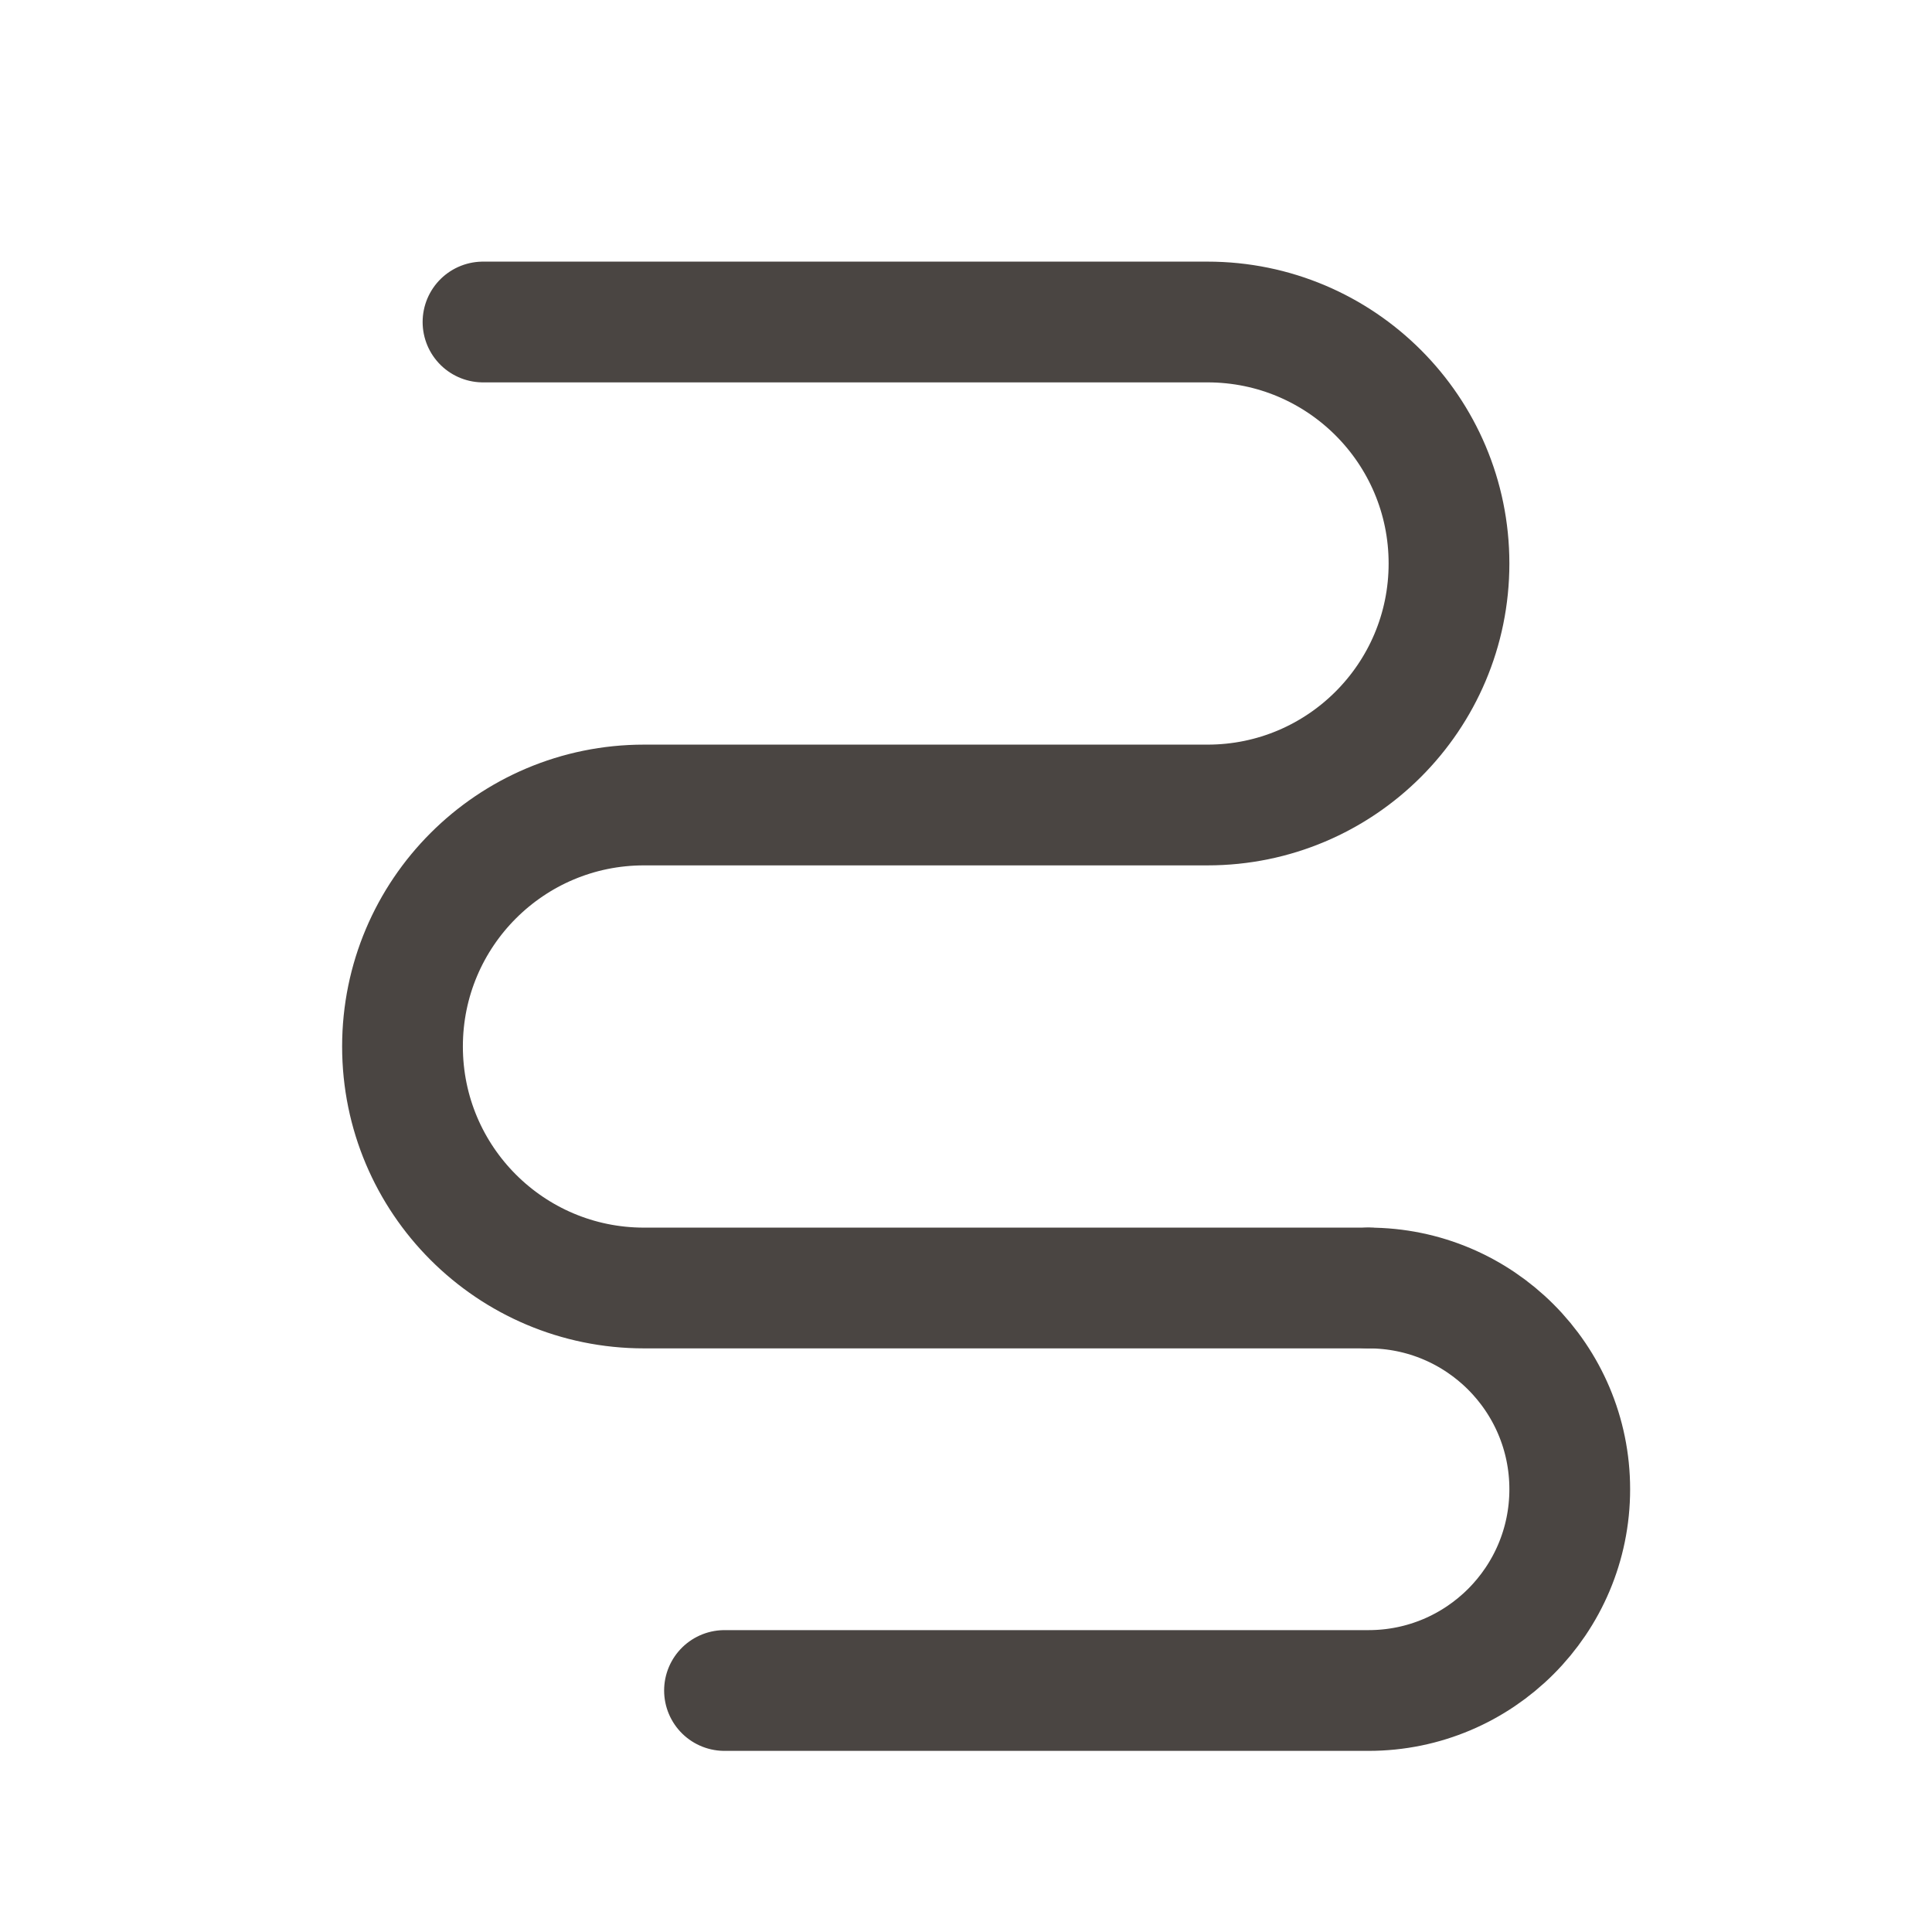
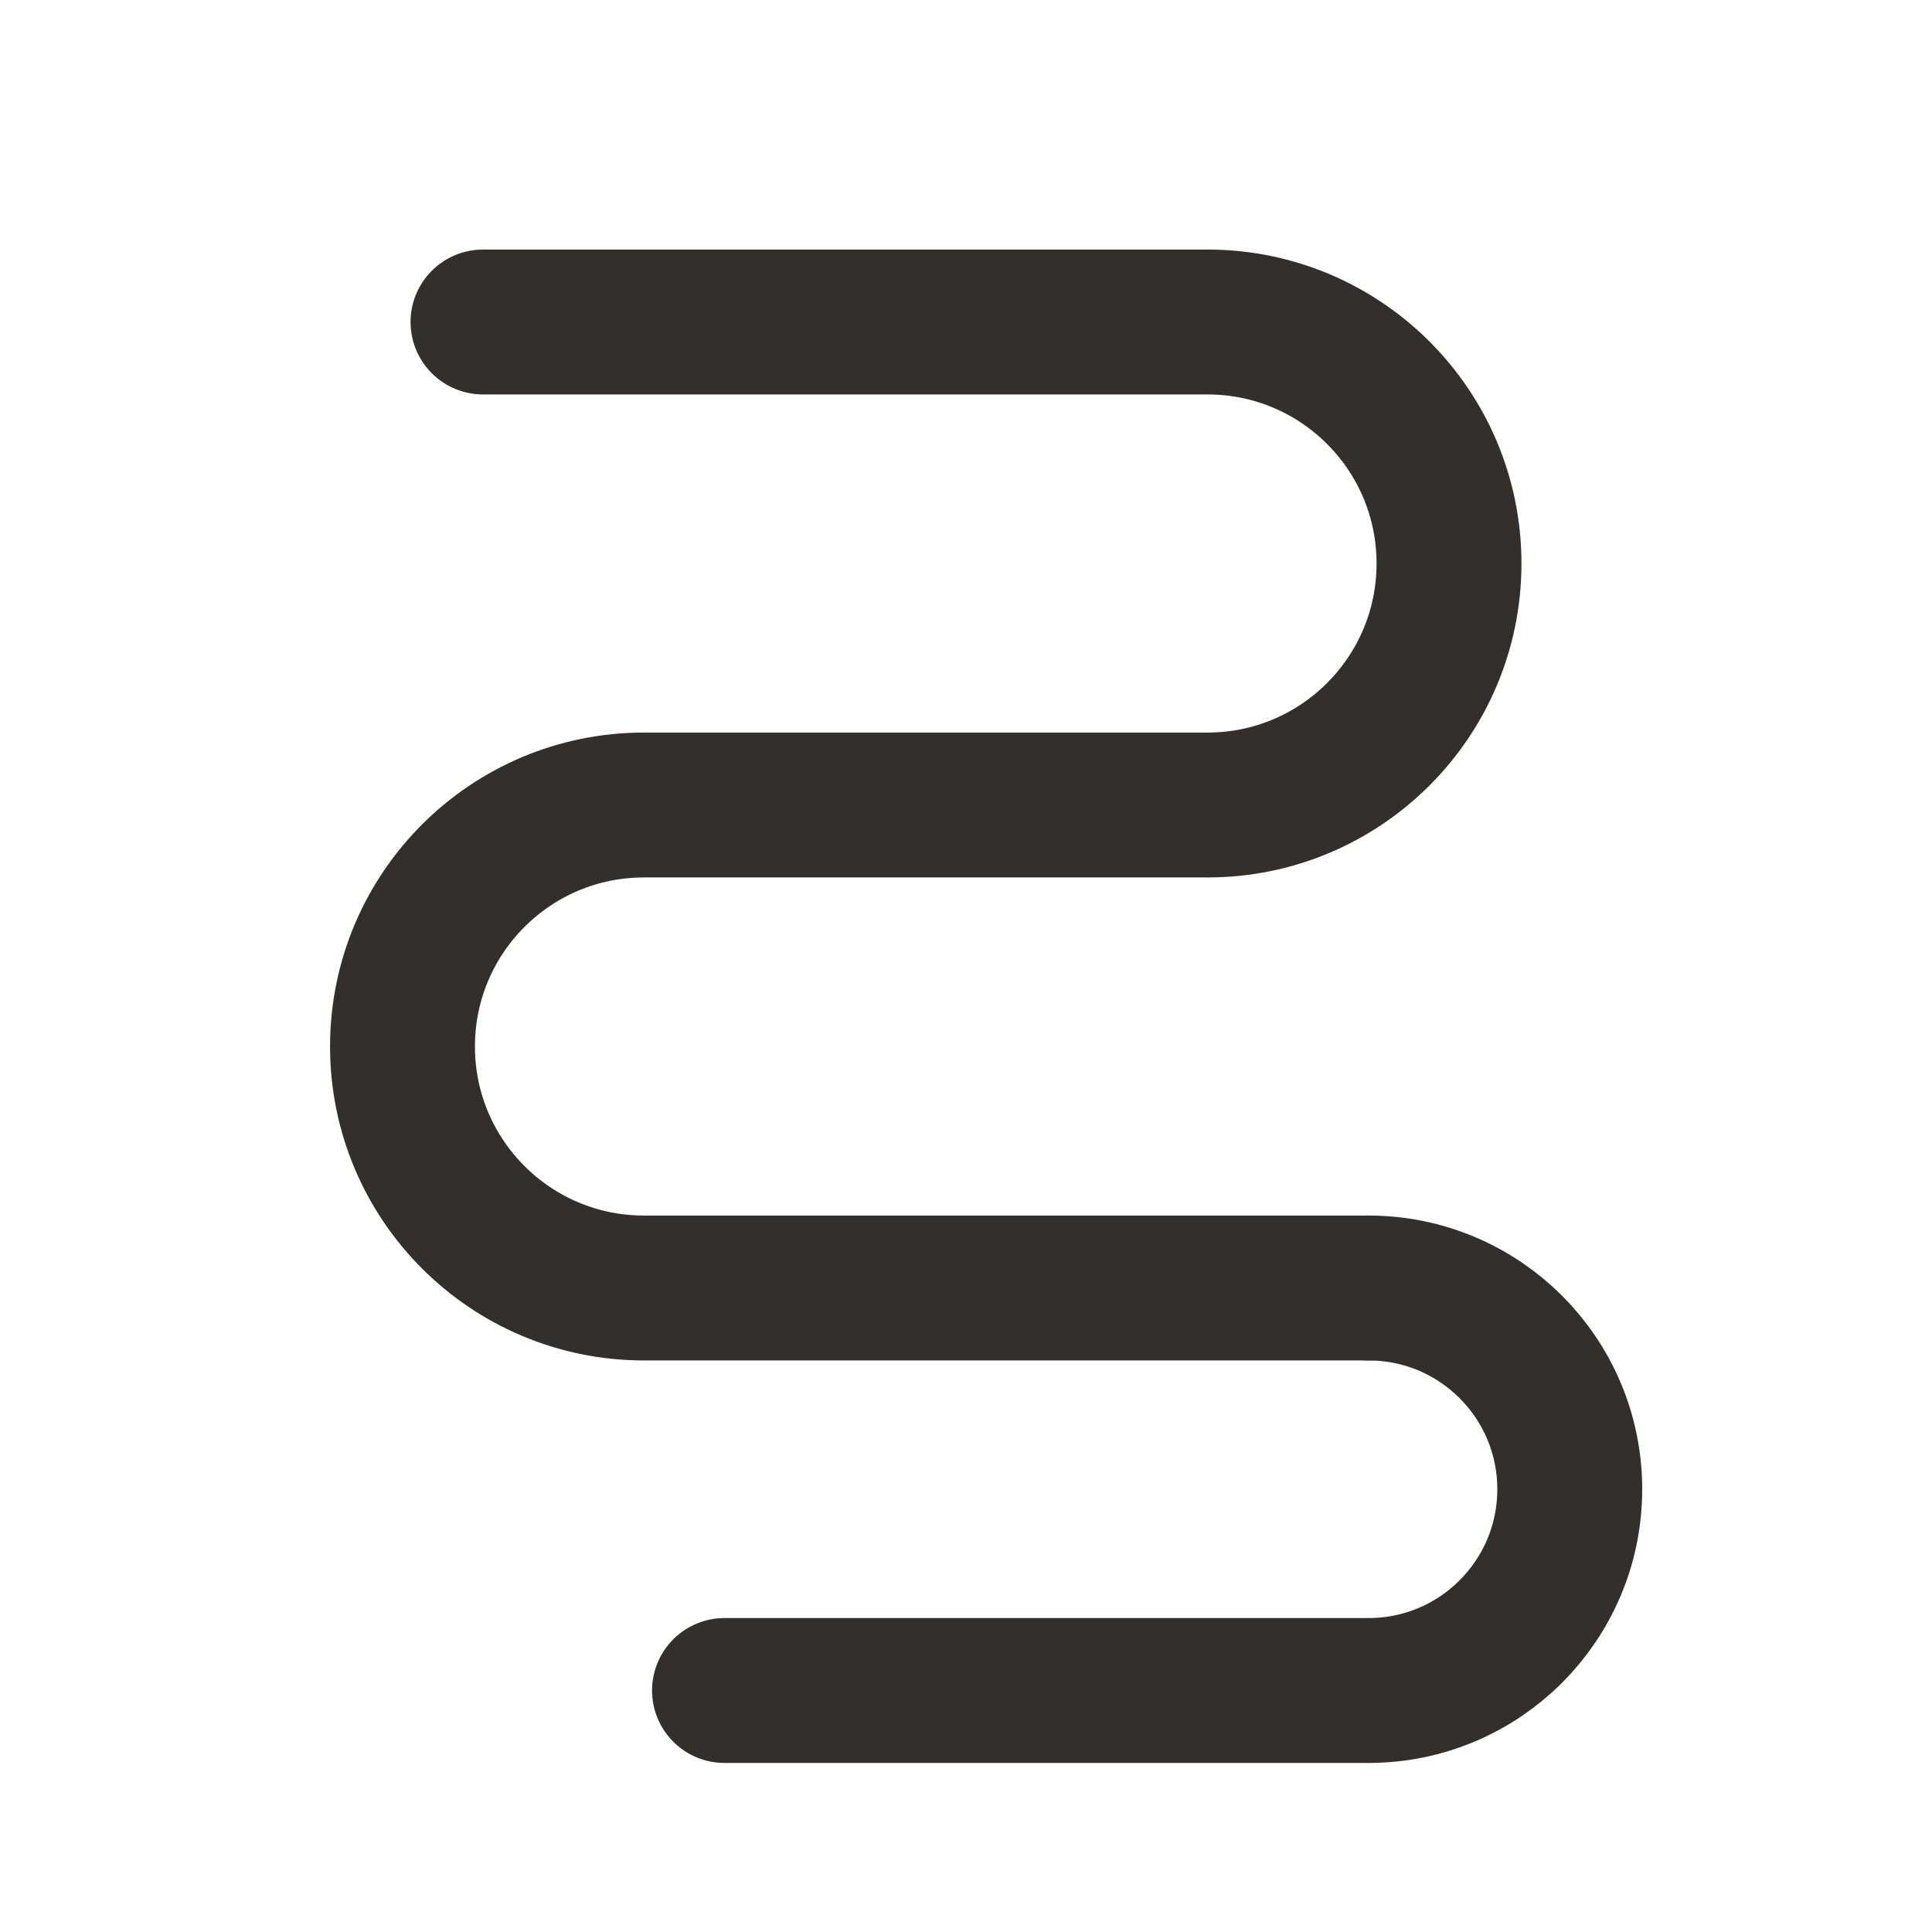
- <svg xmlns="http://www.w3.org/2000/svg" viewBox="0 0 24 24" fill="none" stroke="#4A4542" stroke-width="1.5" stroke-linecap="round" stroke-linejoin="round">
+ <svg xmlns="http://www.w3.org/2000/svg" viewBox="0 0 24 24" fill="none" stroke="#332F2C" stroke-width="1.8" stroke-linecap="round" stroke-linejoin="round">
  <path d="M6 4h9a3 3 0 0 1 0 6H8a3 3 0 0 0 0 6h9" />
  <path d="M17 16a2.5 2.5 0 0 1 0 5H9" />
</svg>
